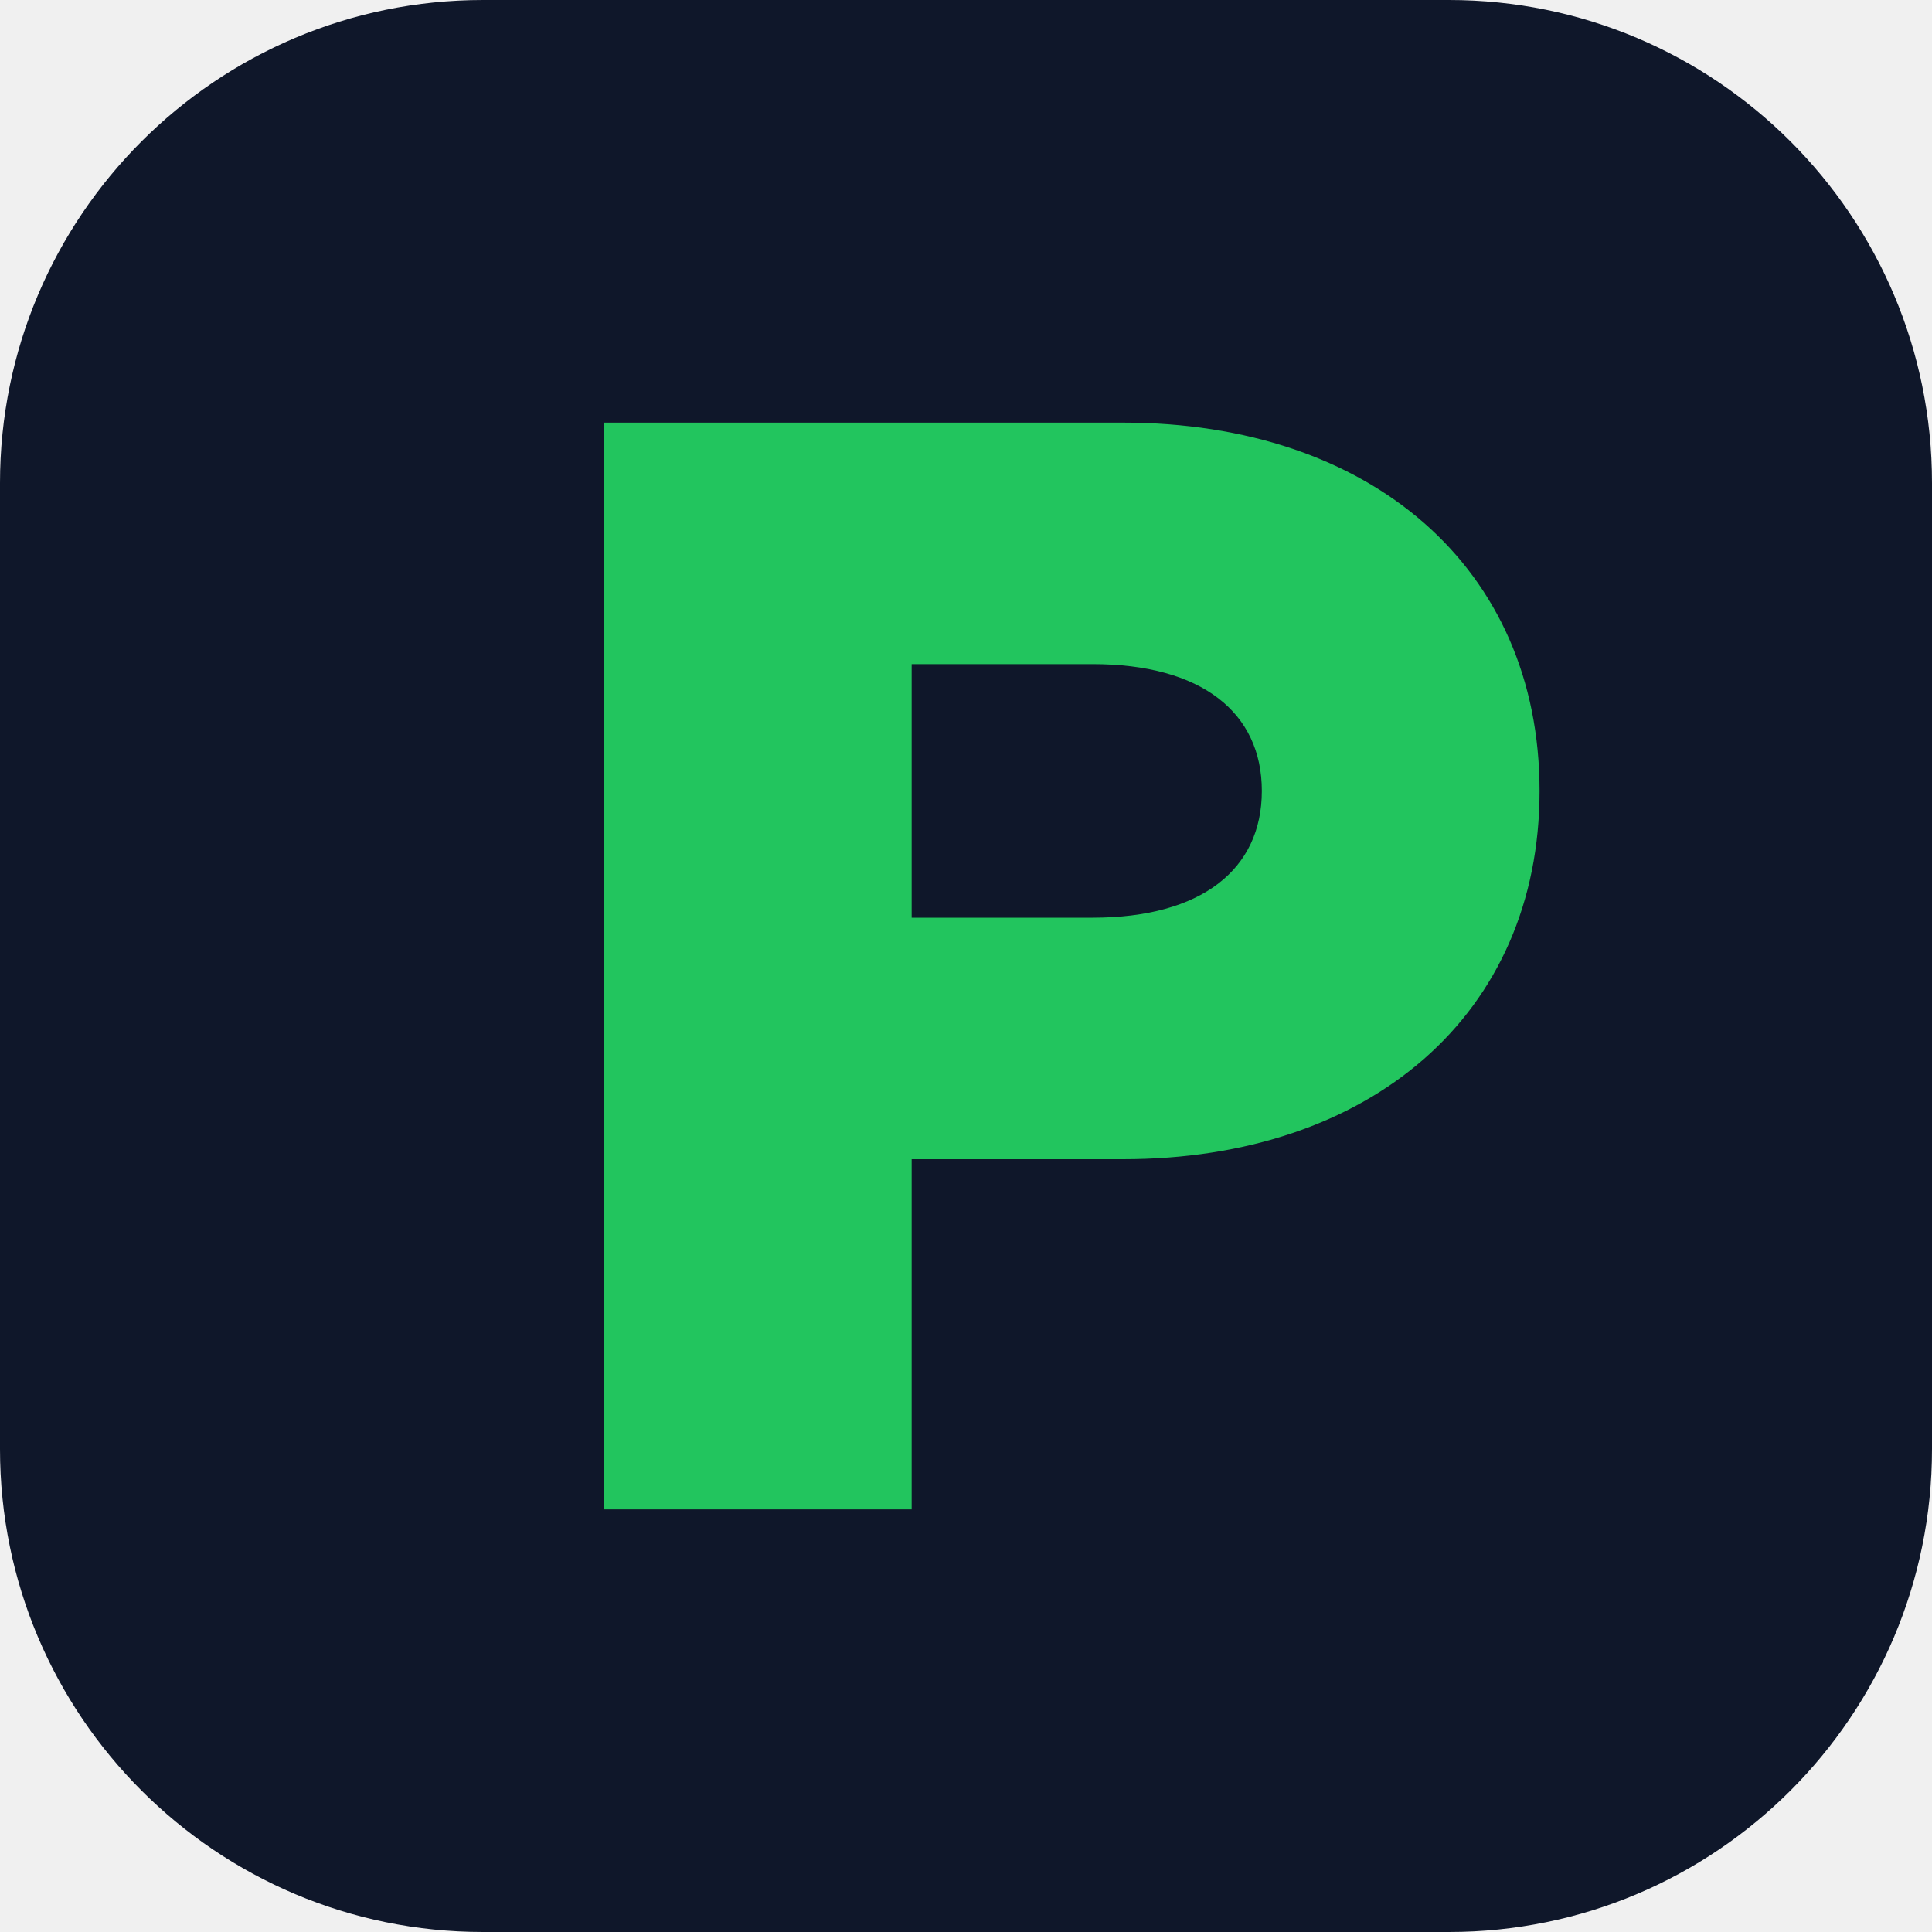
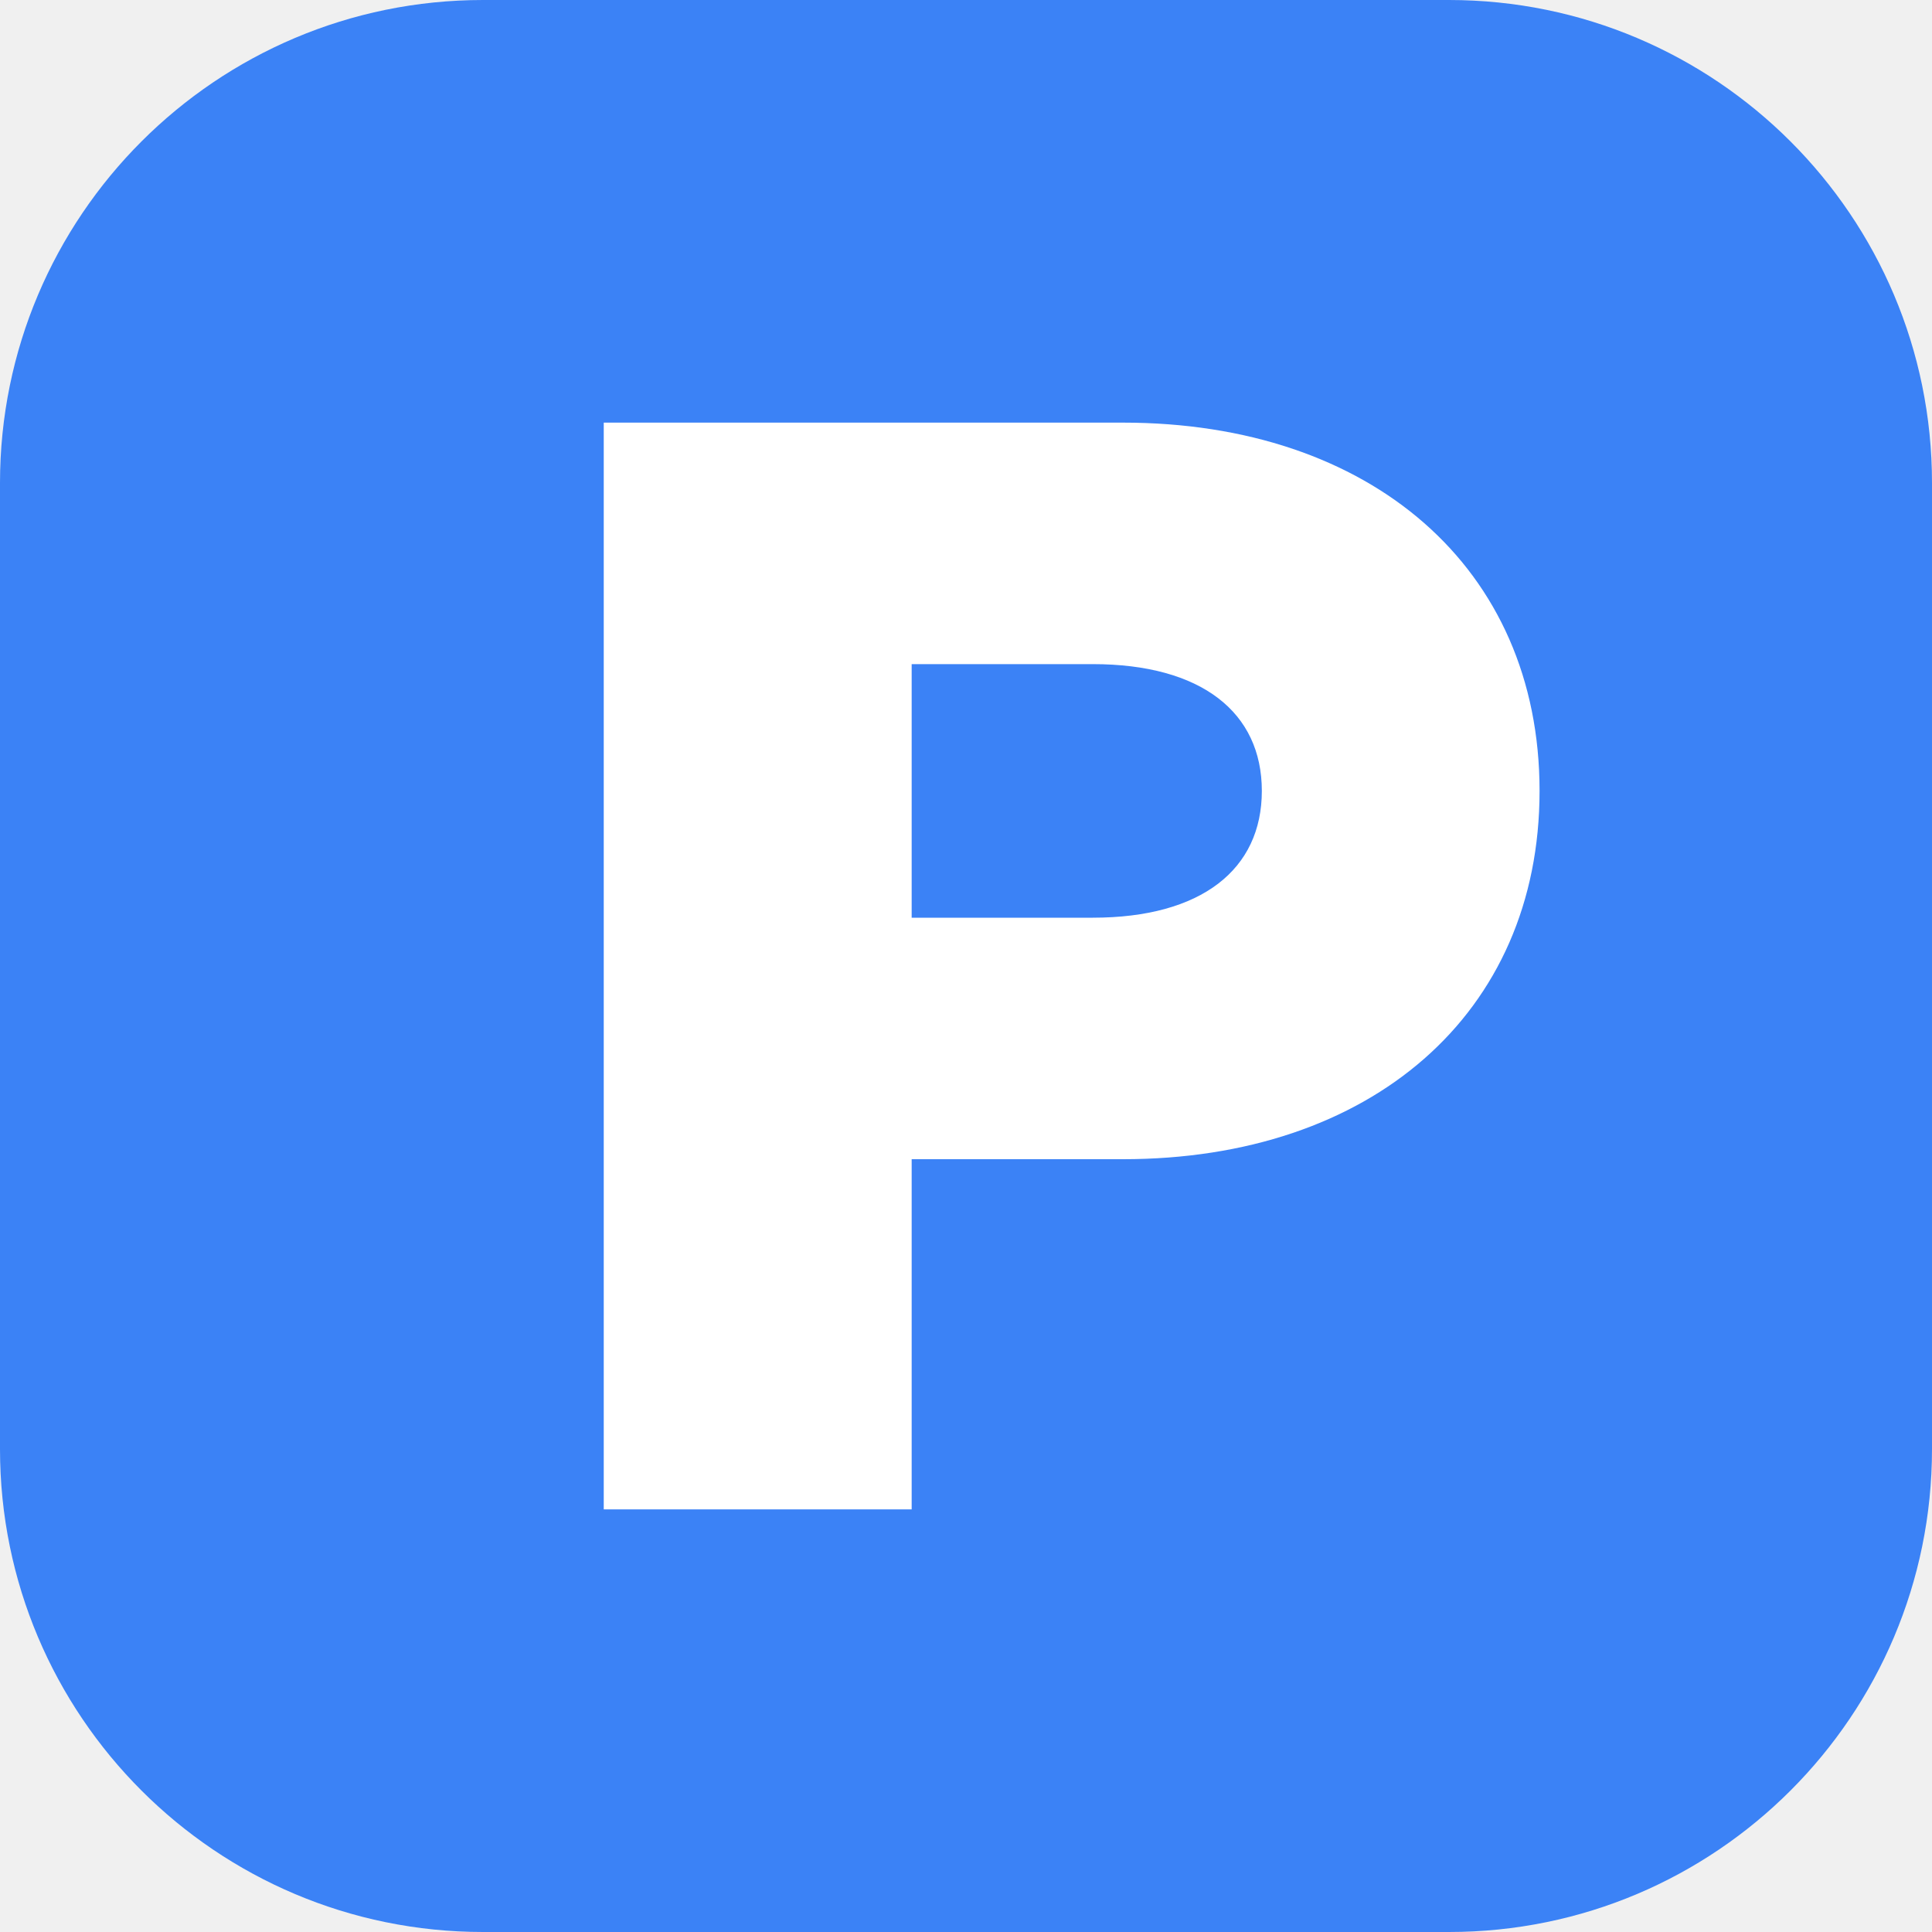
<svg xmlns="http://www.w3.org/2000/svg" width="64" height="64" viewBox="0 0 64 64" fill="none">
-   <rect width="64" height="64" rx="16" fill="#0F172A" />
-   <path d="M20 14H37.2C45.4 14 51 18.8 51 26.2C51 33.6 45.4 38.4 37.2 38.4H30.2V50H20V14ZM30.2 30.4H36.2C39.8 30.4 41.8 28.8 41.8 26.2C41.8 23.6 39.8 22 36.2 22H30.2V30.4Z" fill="#22C55E" />
+   <rect width="64" height="64" rx="16" fill="#3b82f6" />
+   <path d="M20 14H37.2C45.4 14 51 18.8 51 26.2C51 33.6 45.4 38.4 37.2 38.4H30.2V50H20V14ZM30.2 30.4H36.2C39.8 30.4 41.8 28.8 41.8 26.2C41.8 23.6 39.8 22 36.2 22H30.2V30.4Z" fill="#ffffff" />
</svg>
